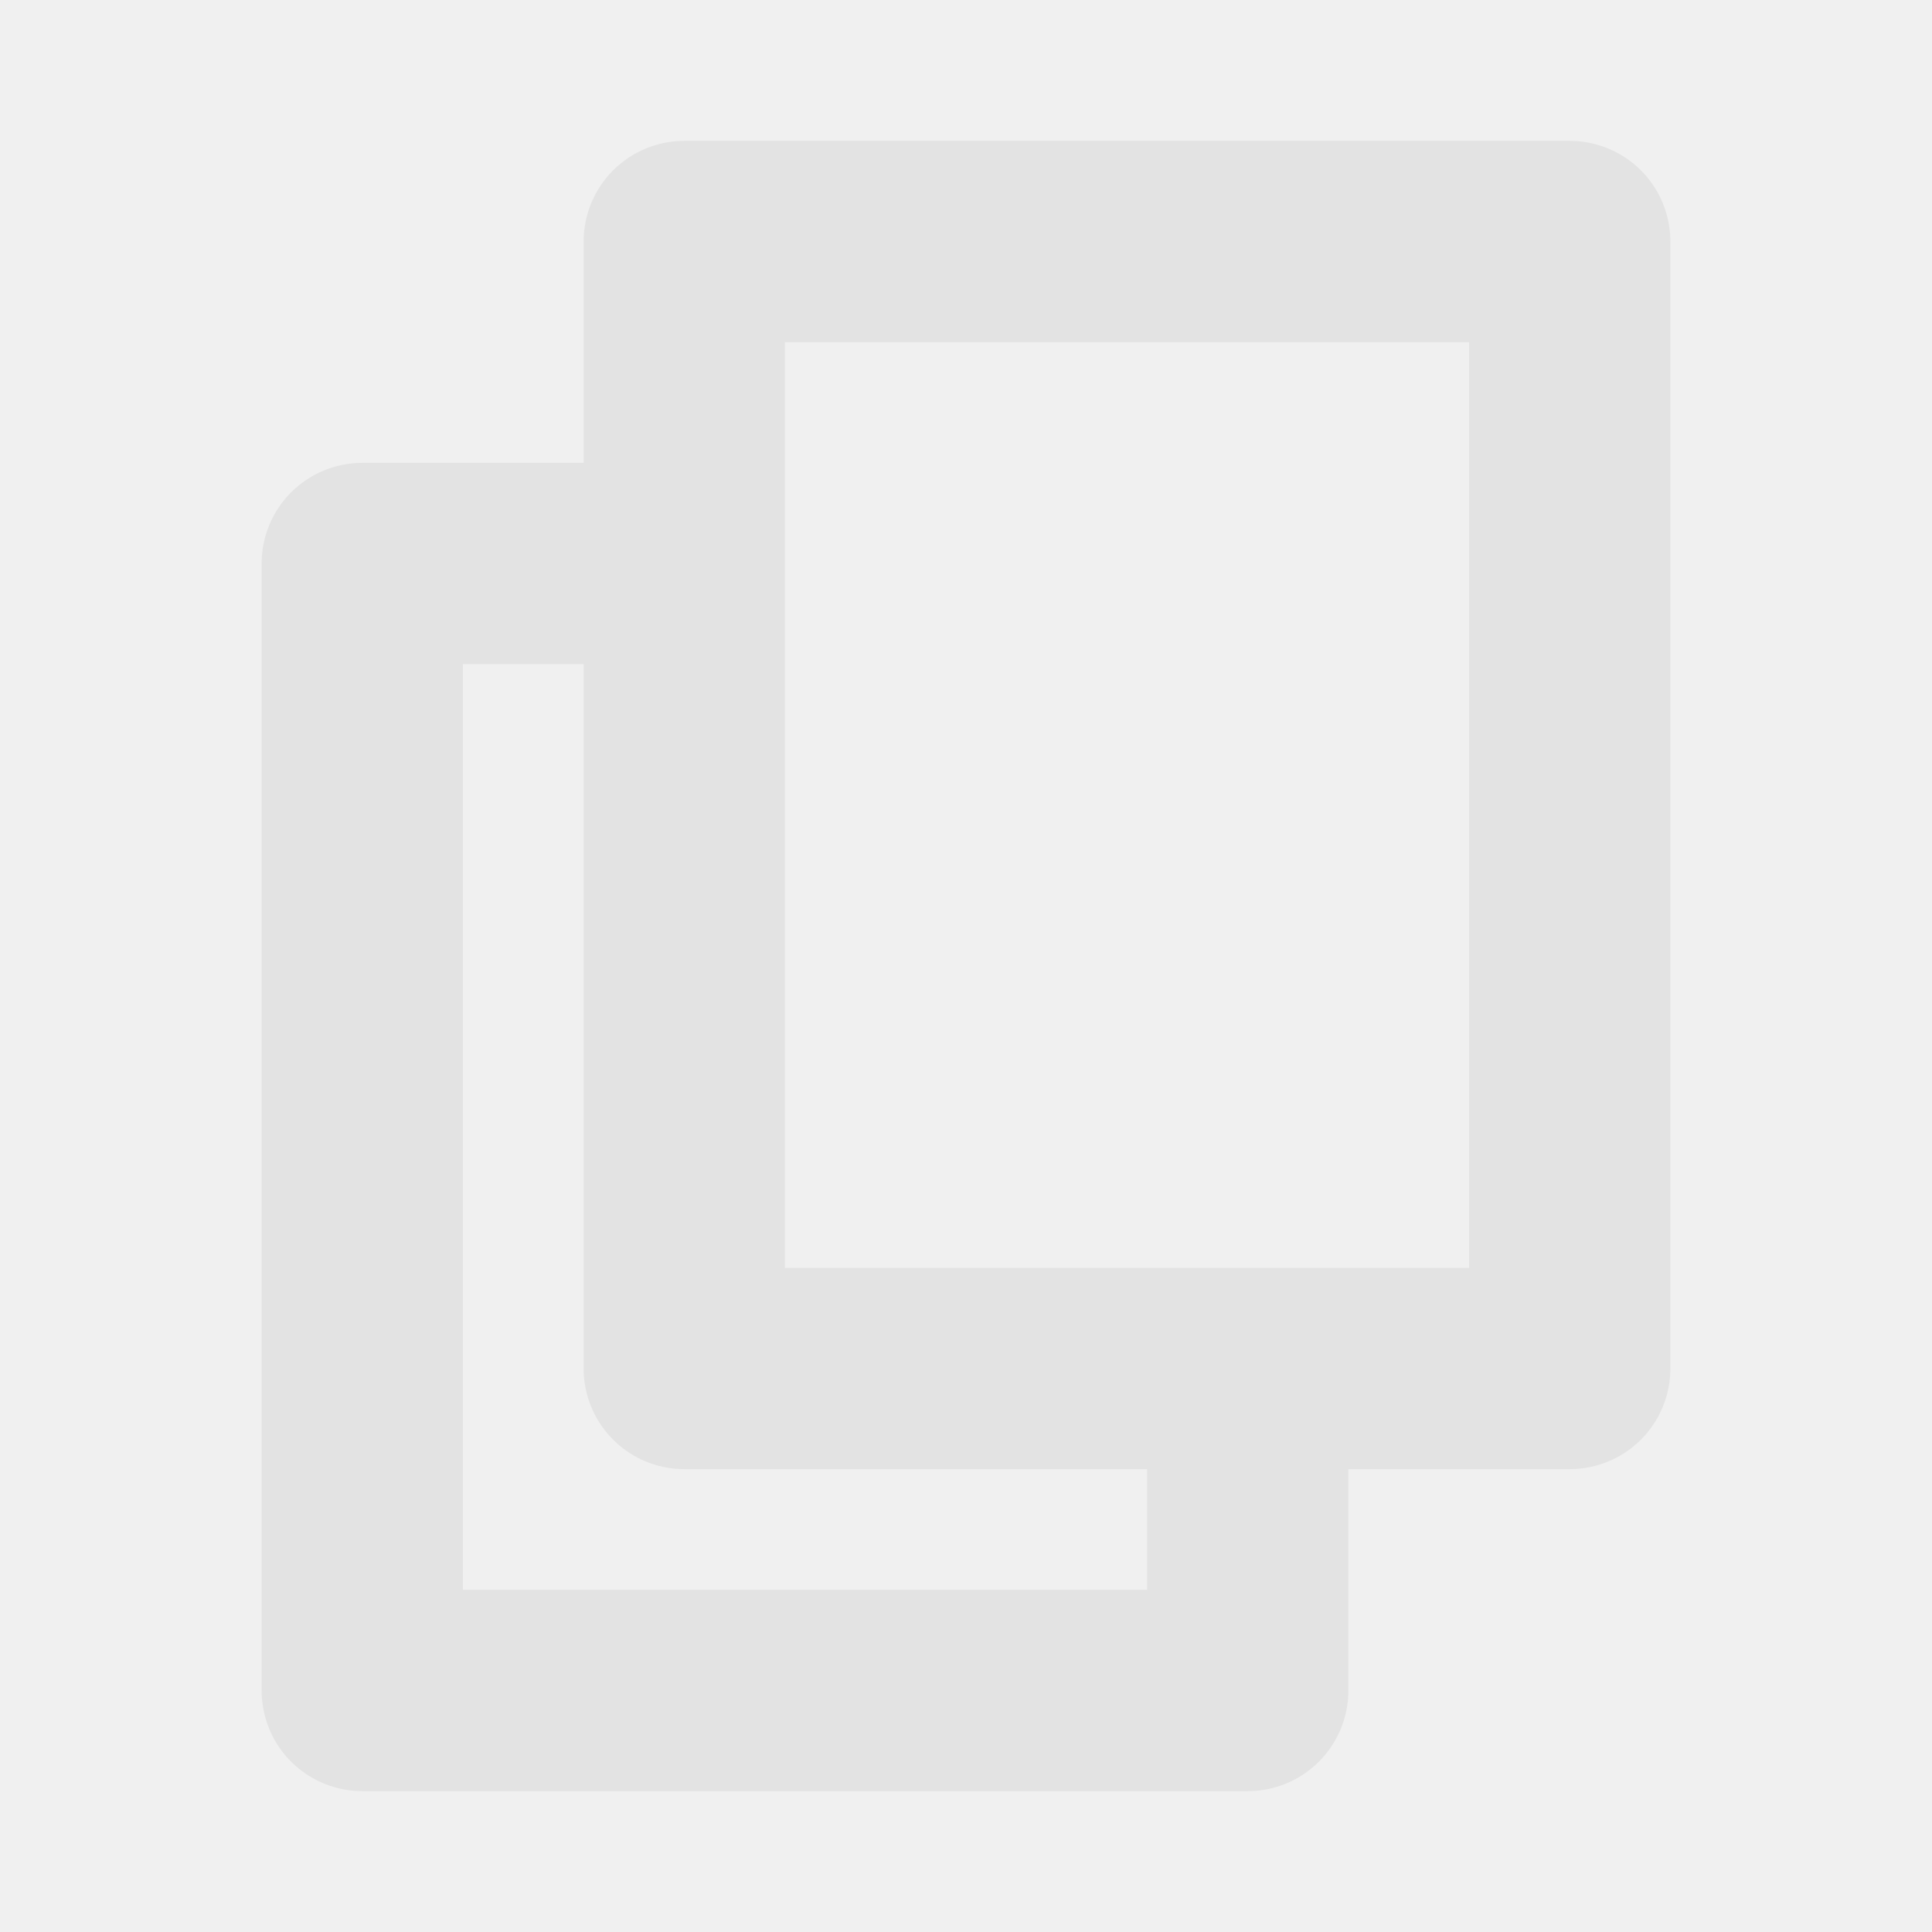
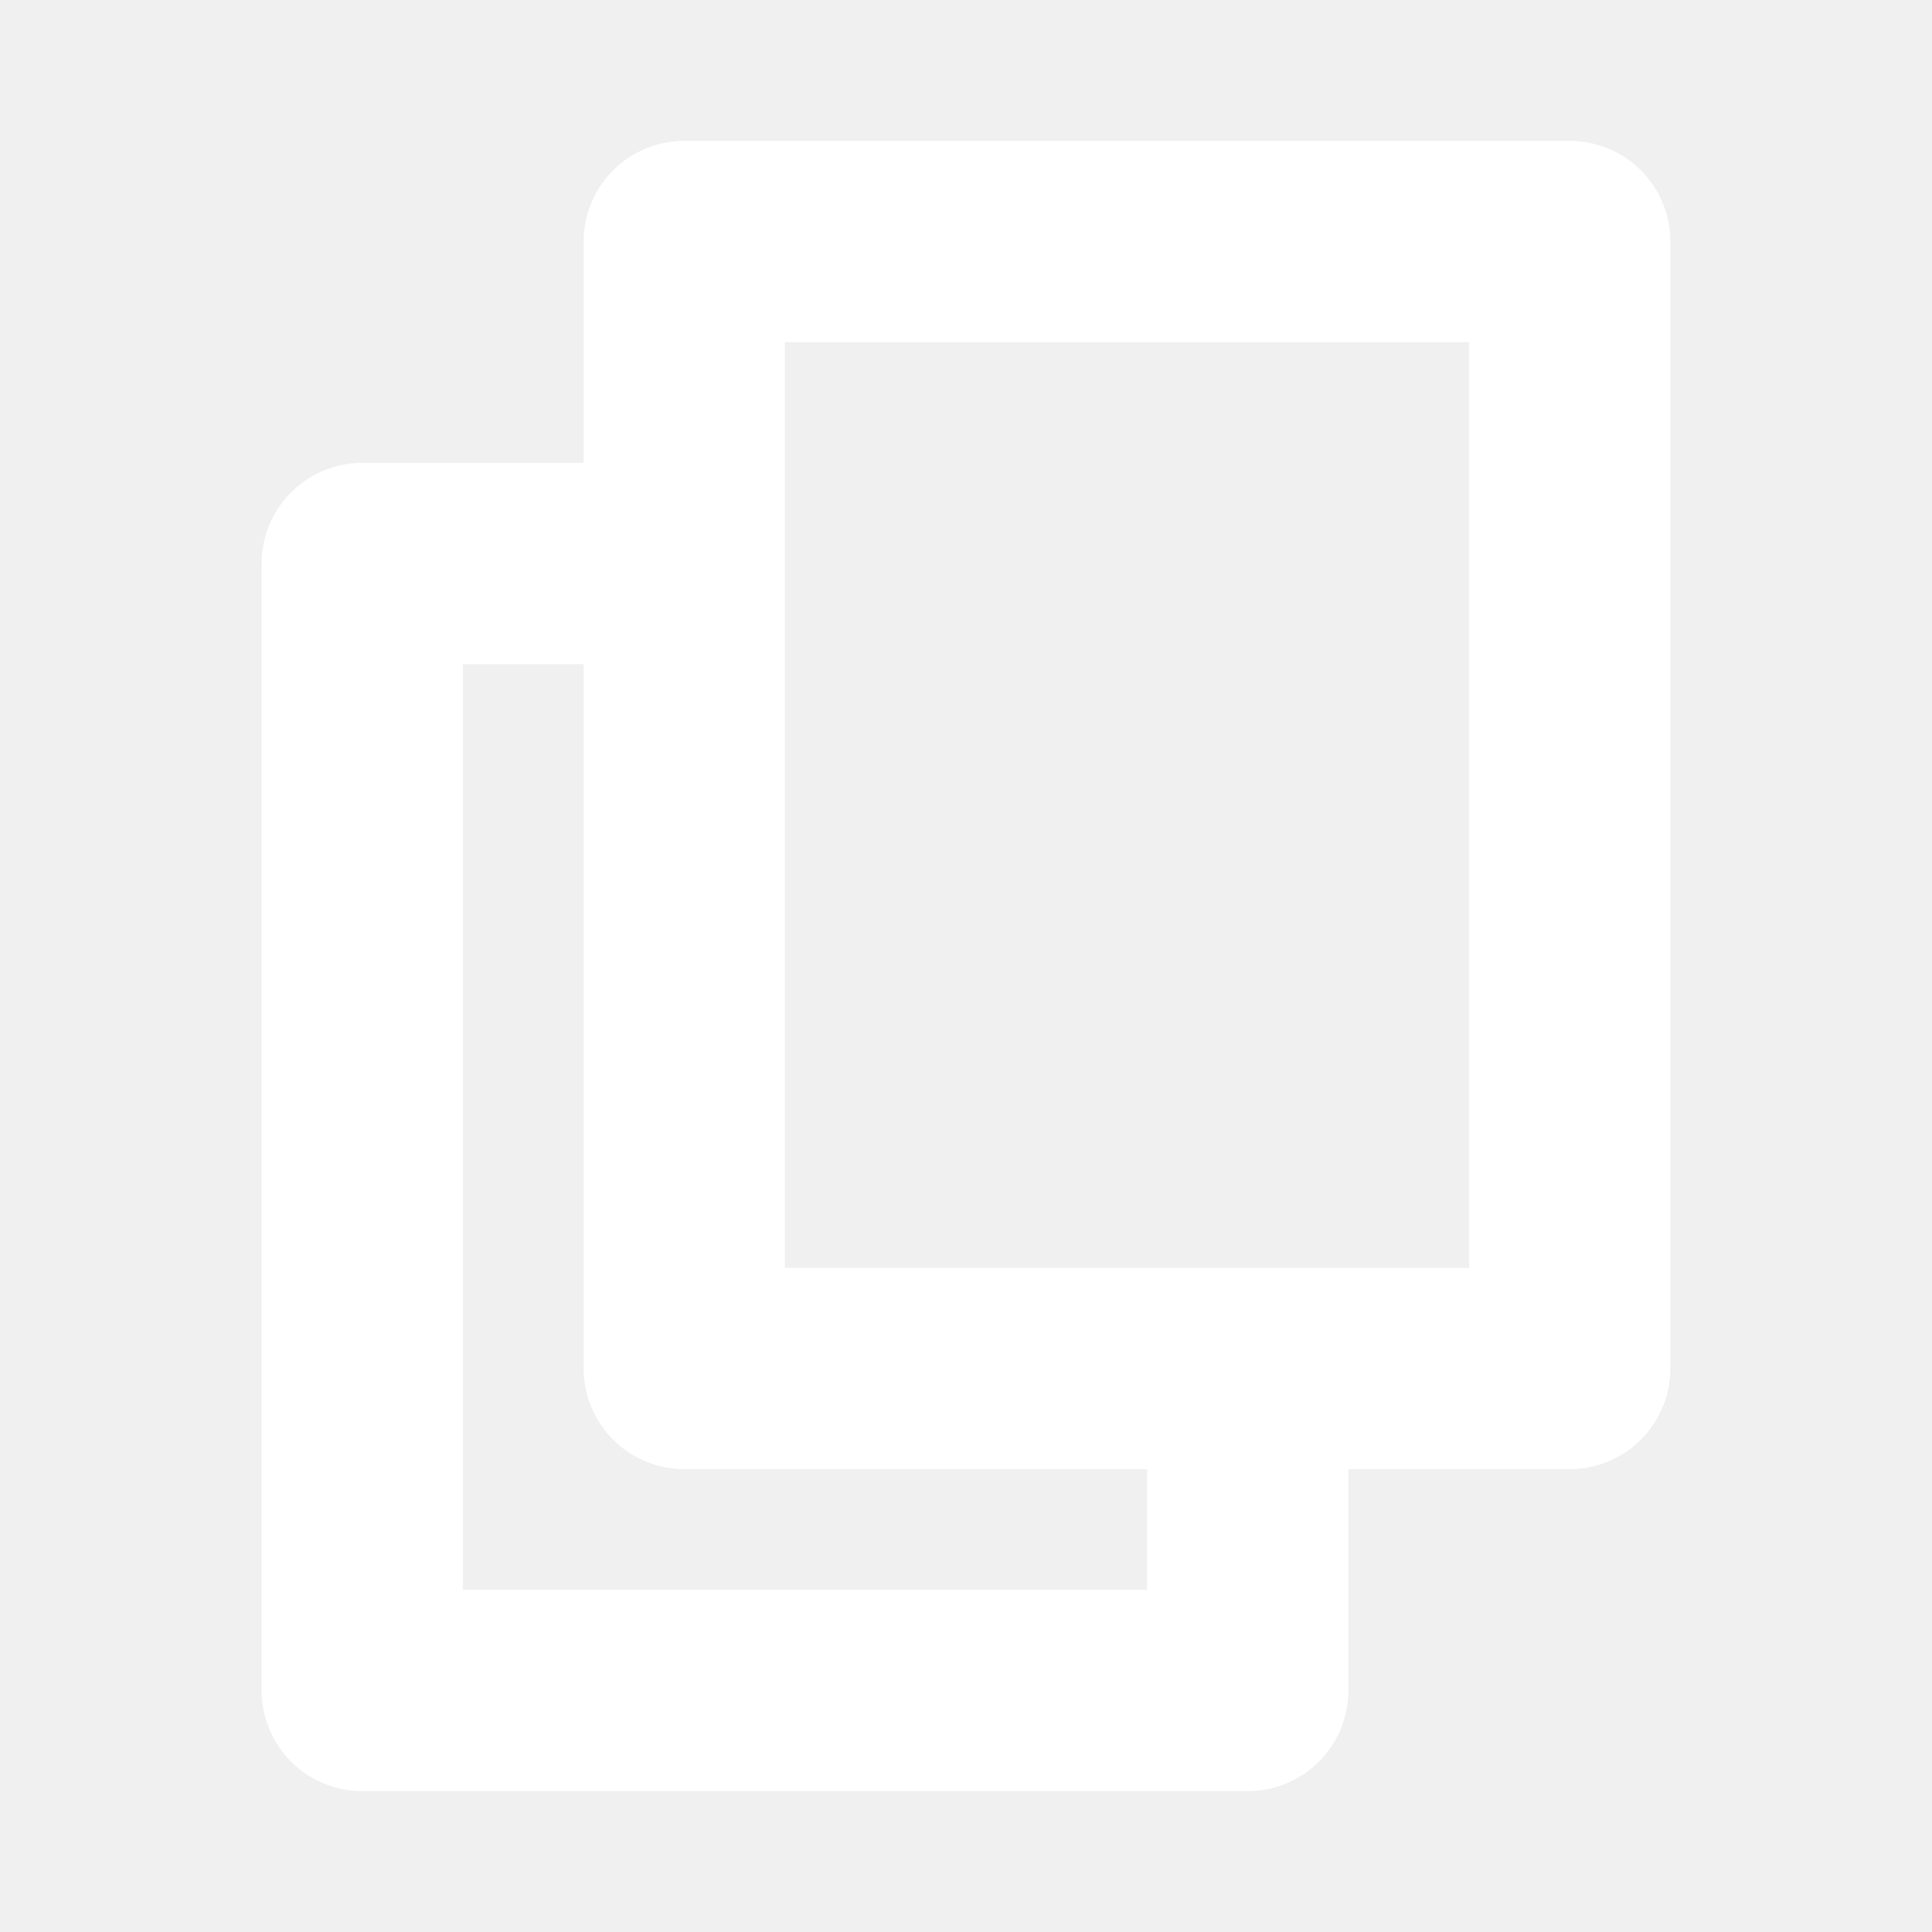
<svg xmlns="http://www.w3.org/2000/svg" id="a" viewBox="0 0 24 24">
  <defs>
-     <style>.b{fill:none;stroke:#e3e3e3;stroke-linejoin:round;stroke-width:2.5px;}</style>
+     <style>.b{fill:none;stroke:#fff;stroke-linejoin:round;stroke-width:2.5px;}</style>
  </defs>
  <rect class="b" x="8.5" y="3" width="11" height="14" />
  <polyline class="b" points="15.5 17 15.5 21 4.5 21 4.5 7 8.5 7" />
</svg>
